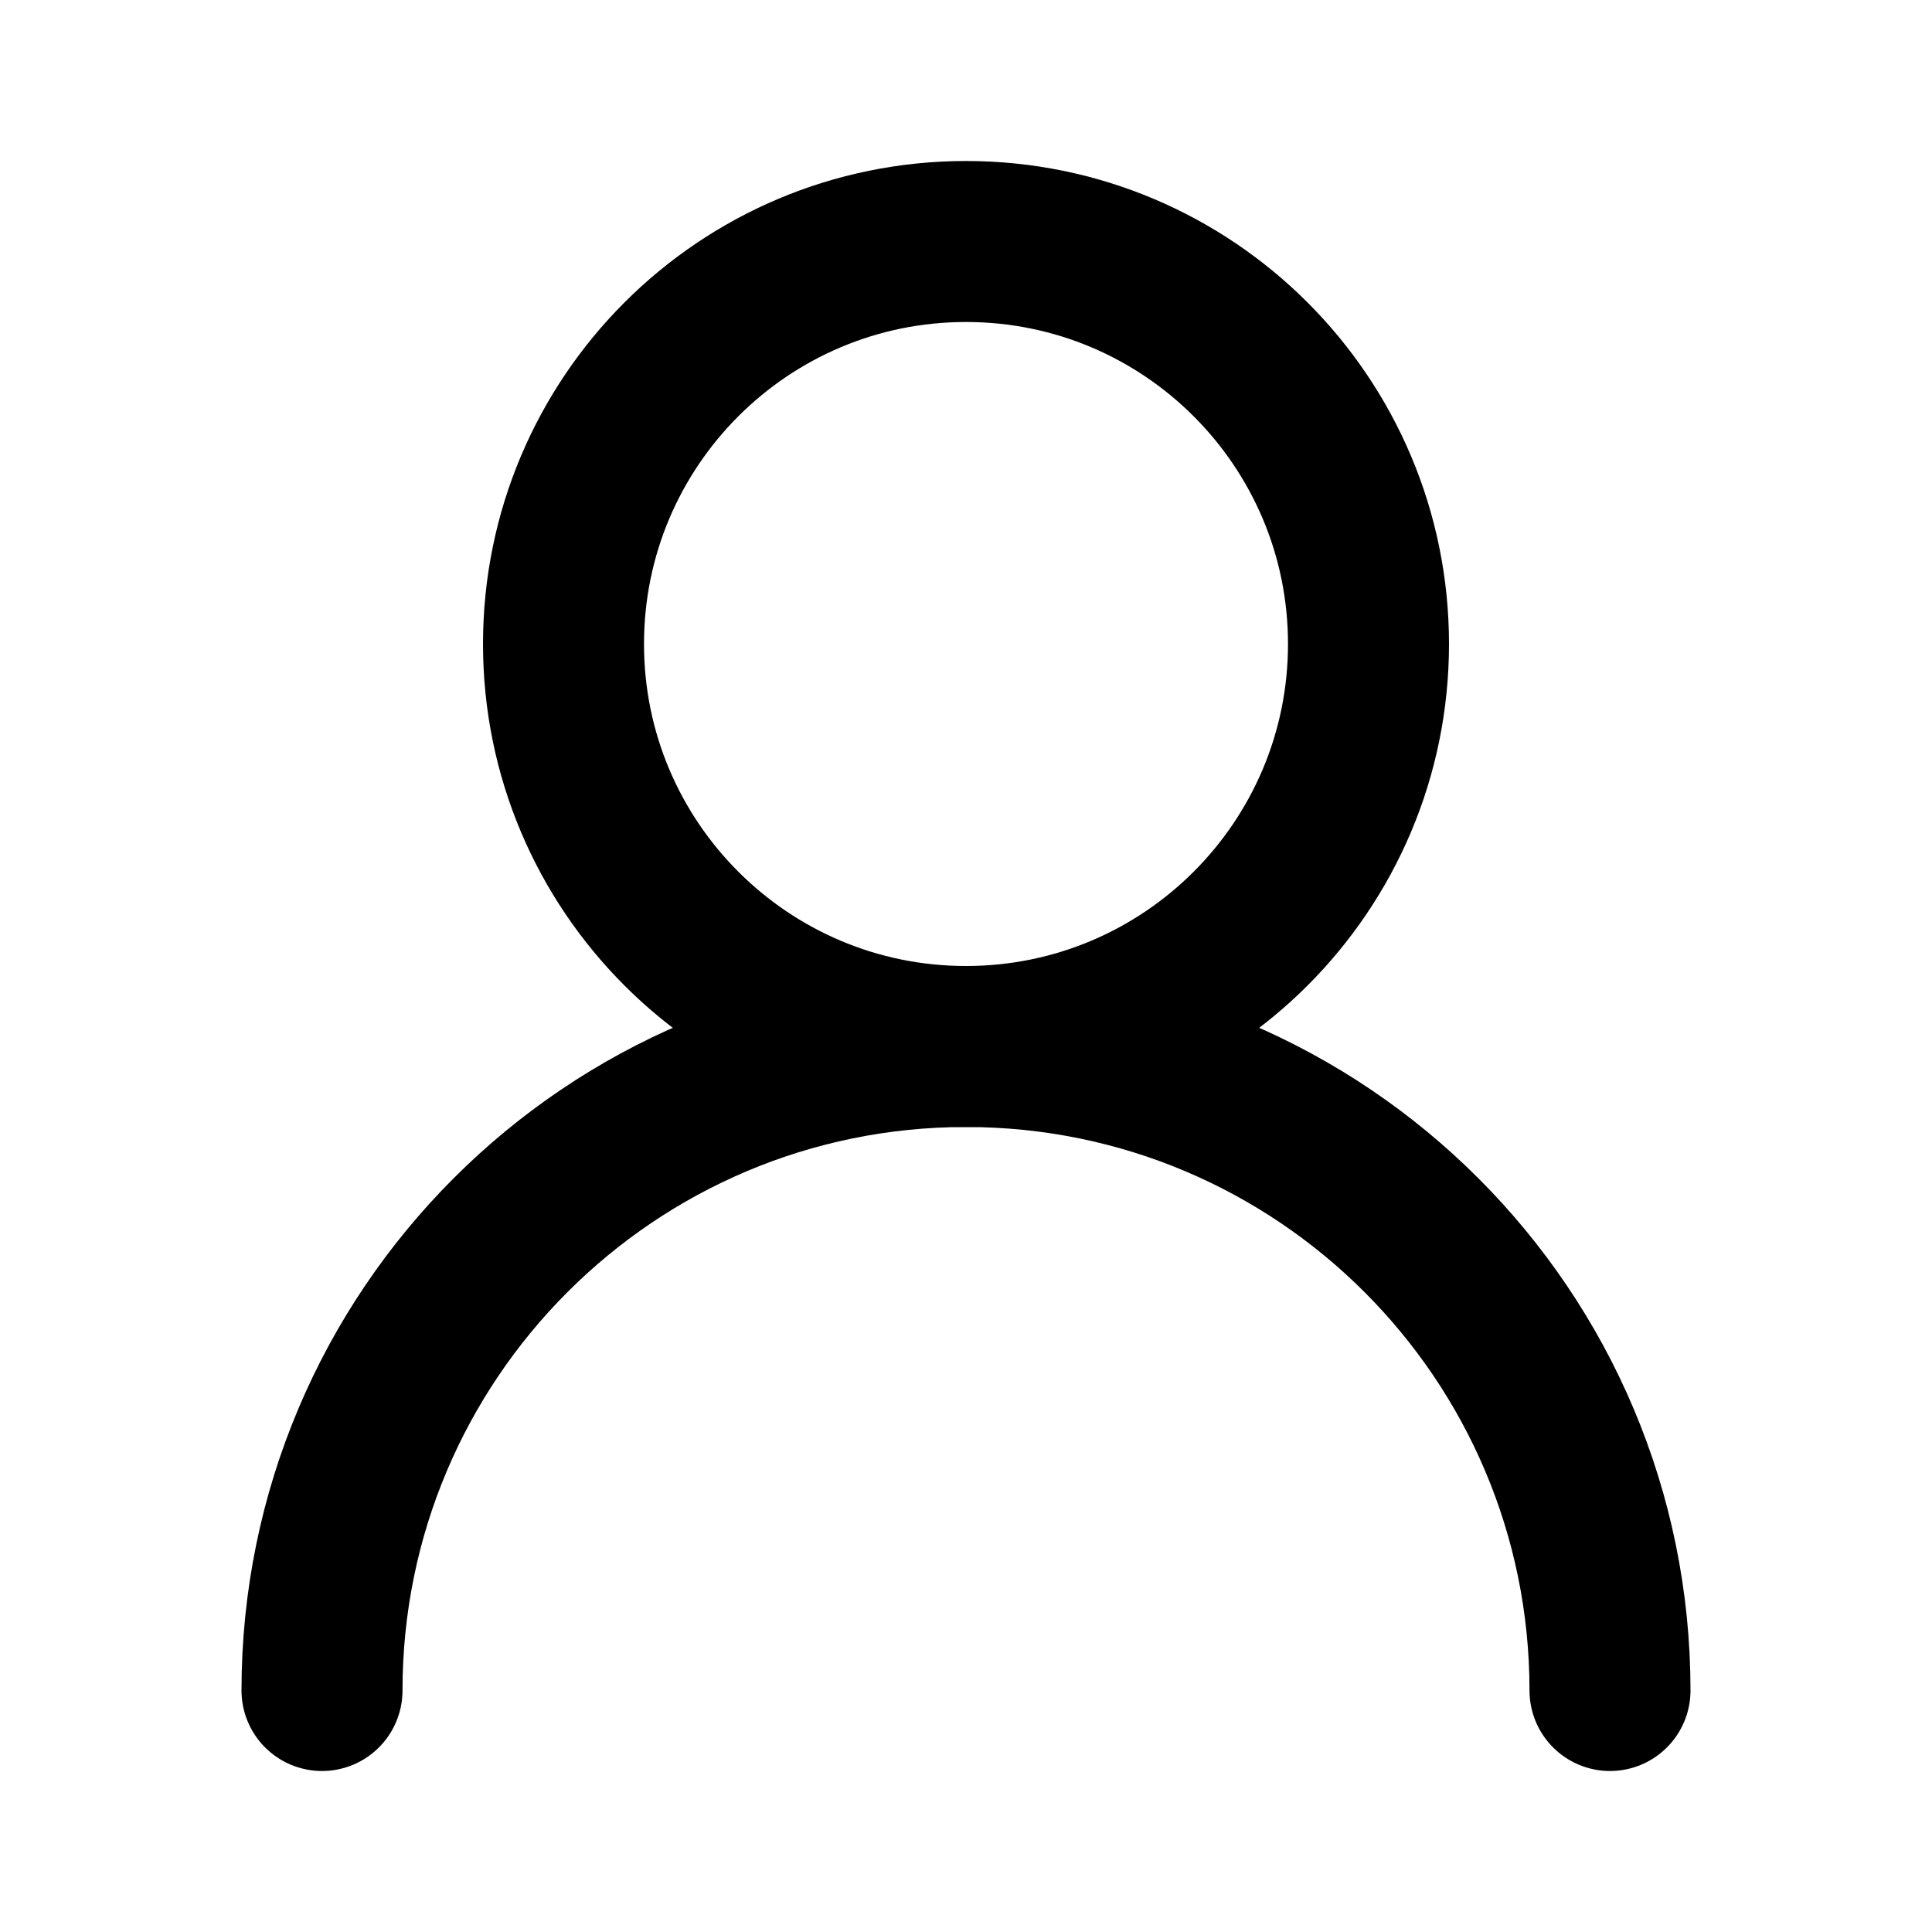
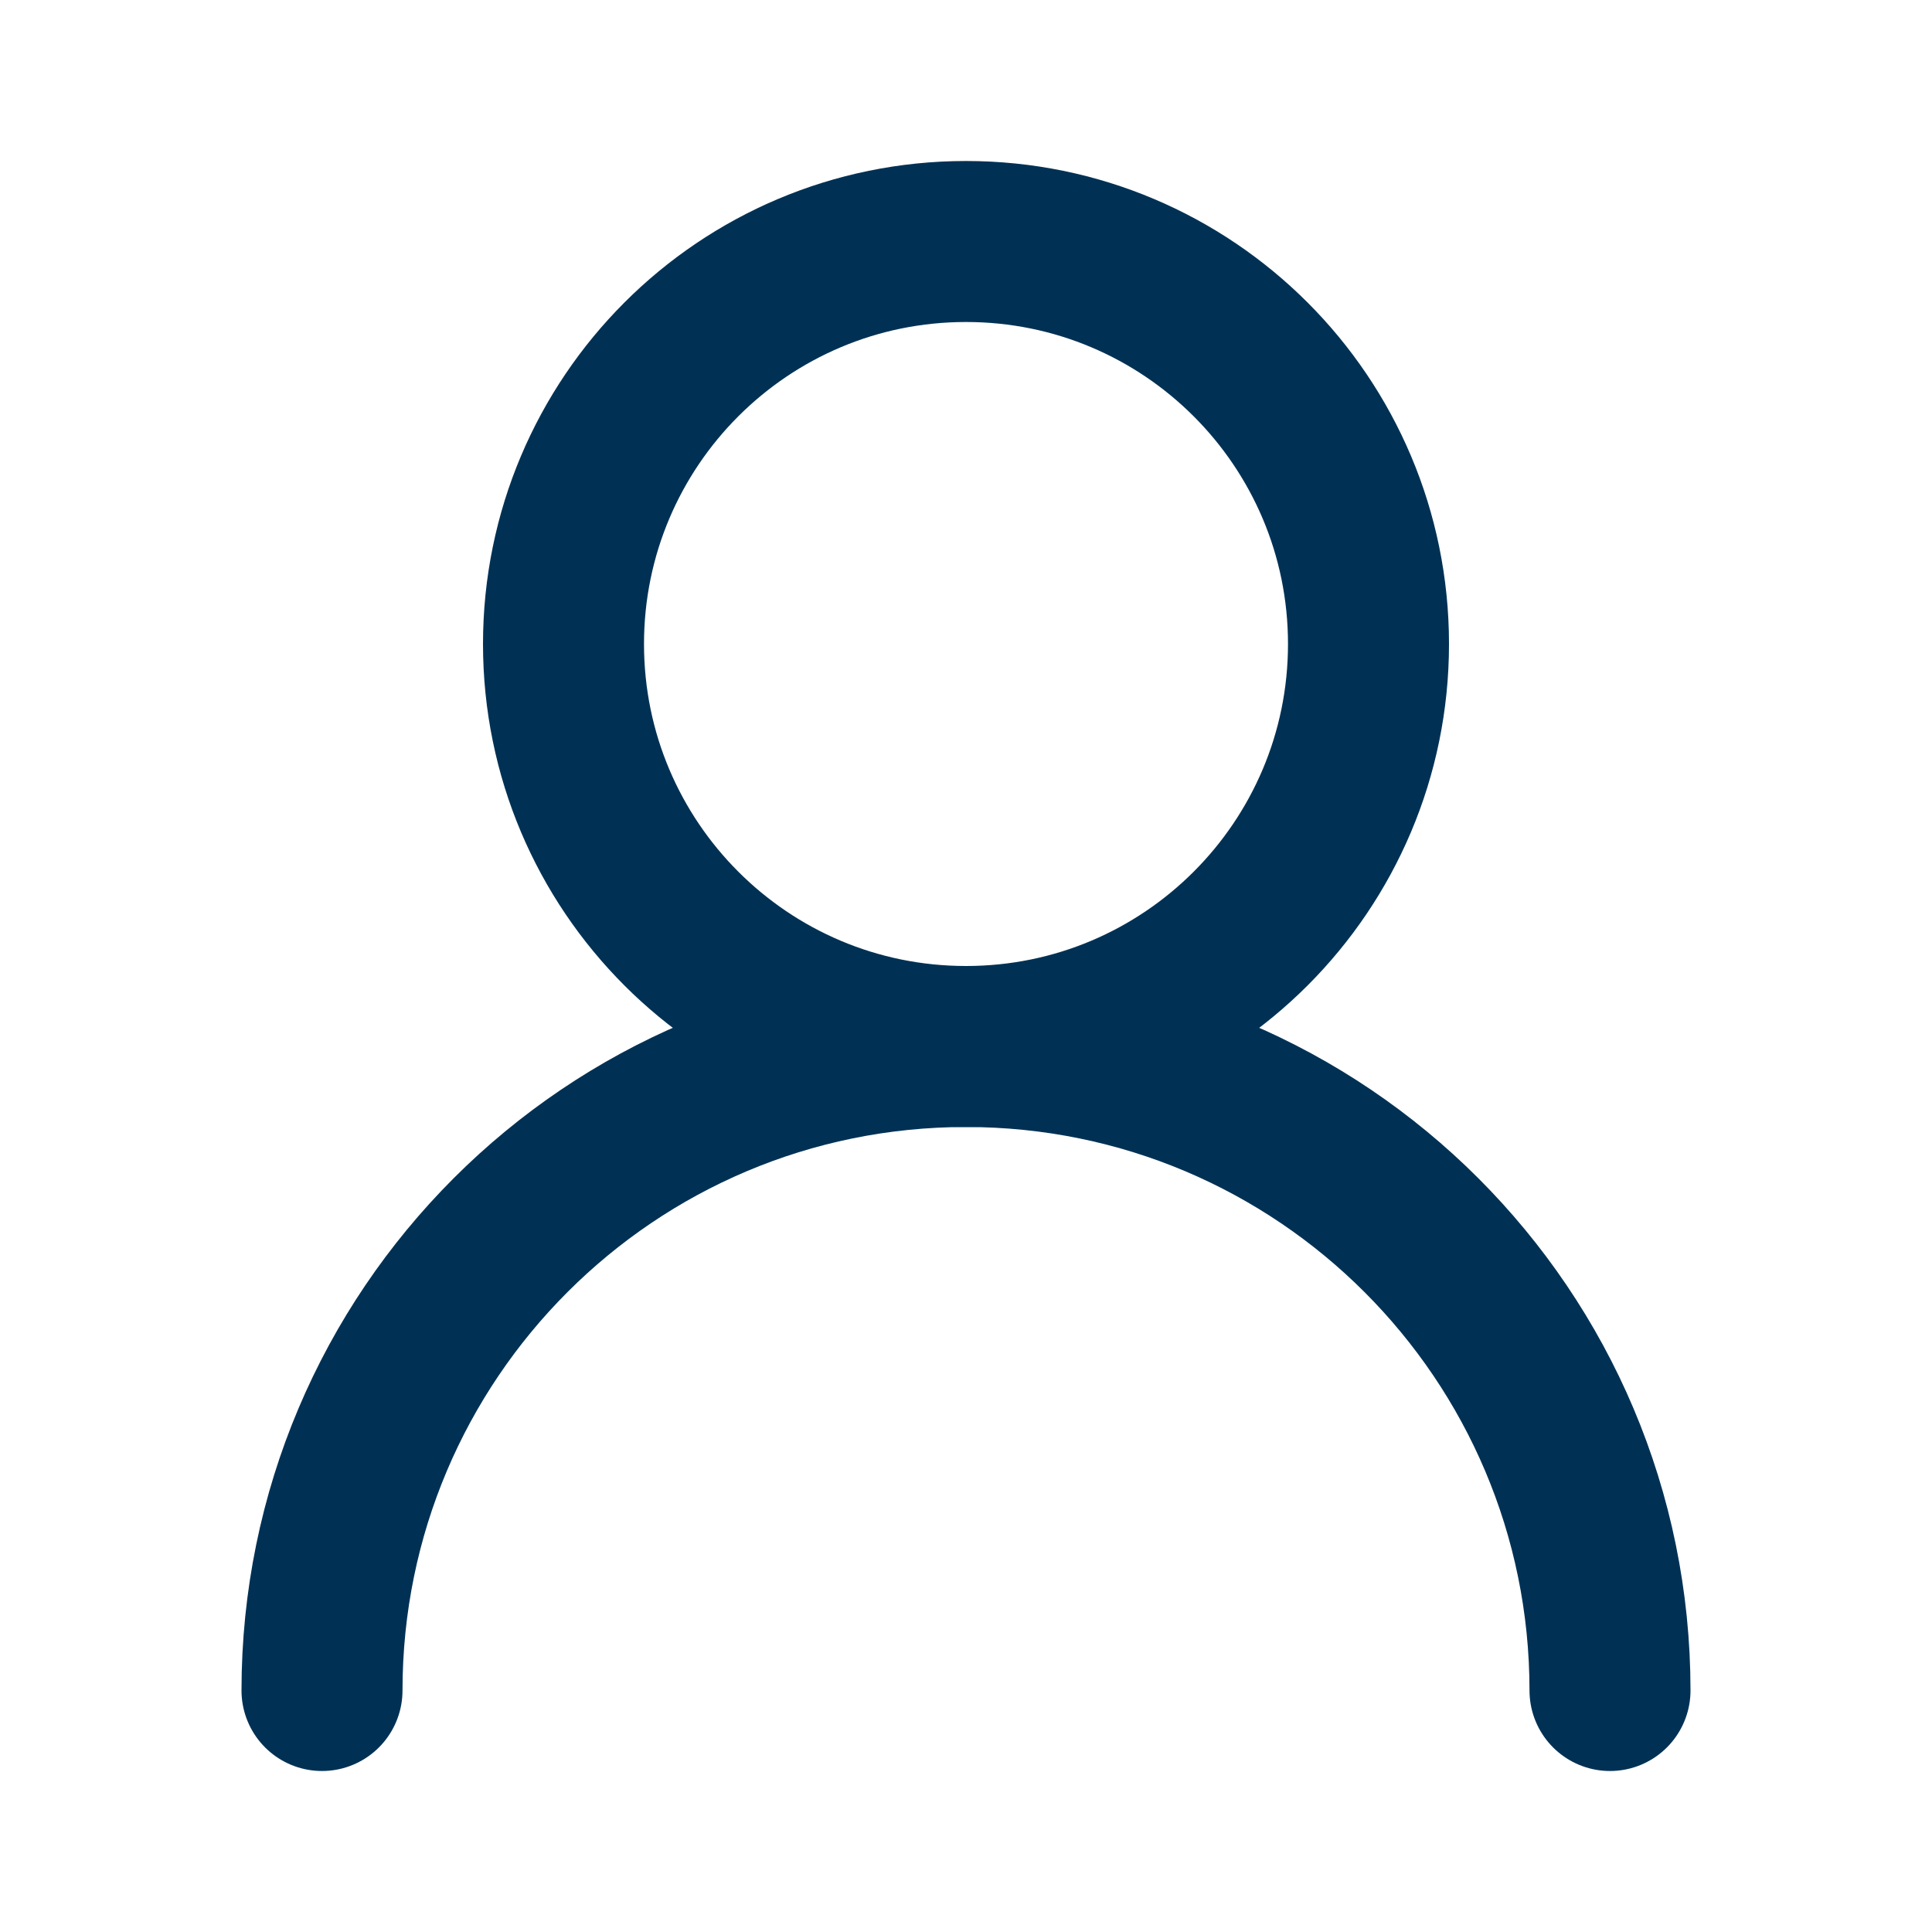
<svg xmlns="http://www.w3.org/2000/svg" width="24" height="24" viewBox="0 0 24 24">
-   <g fill="none" stroke="currentColor" stroke-linecap="round" stroke-linejoin="round" stroke-width="2">
+   <g fill="none" stroke="#003154" stroke-linecap="round" stroke-linejoin="round" stroke-width="2">
    <circle cx="12" cy="8" r="5" />
    <path d="M20 21a8 8 0 0 0-16 0" />
  </g>
</svg>
